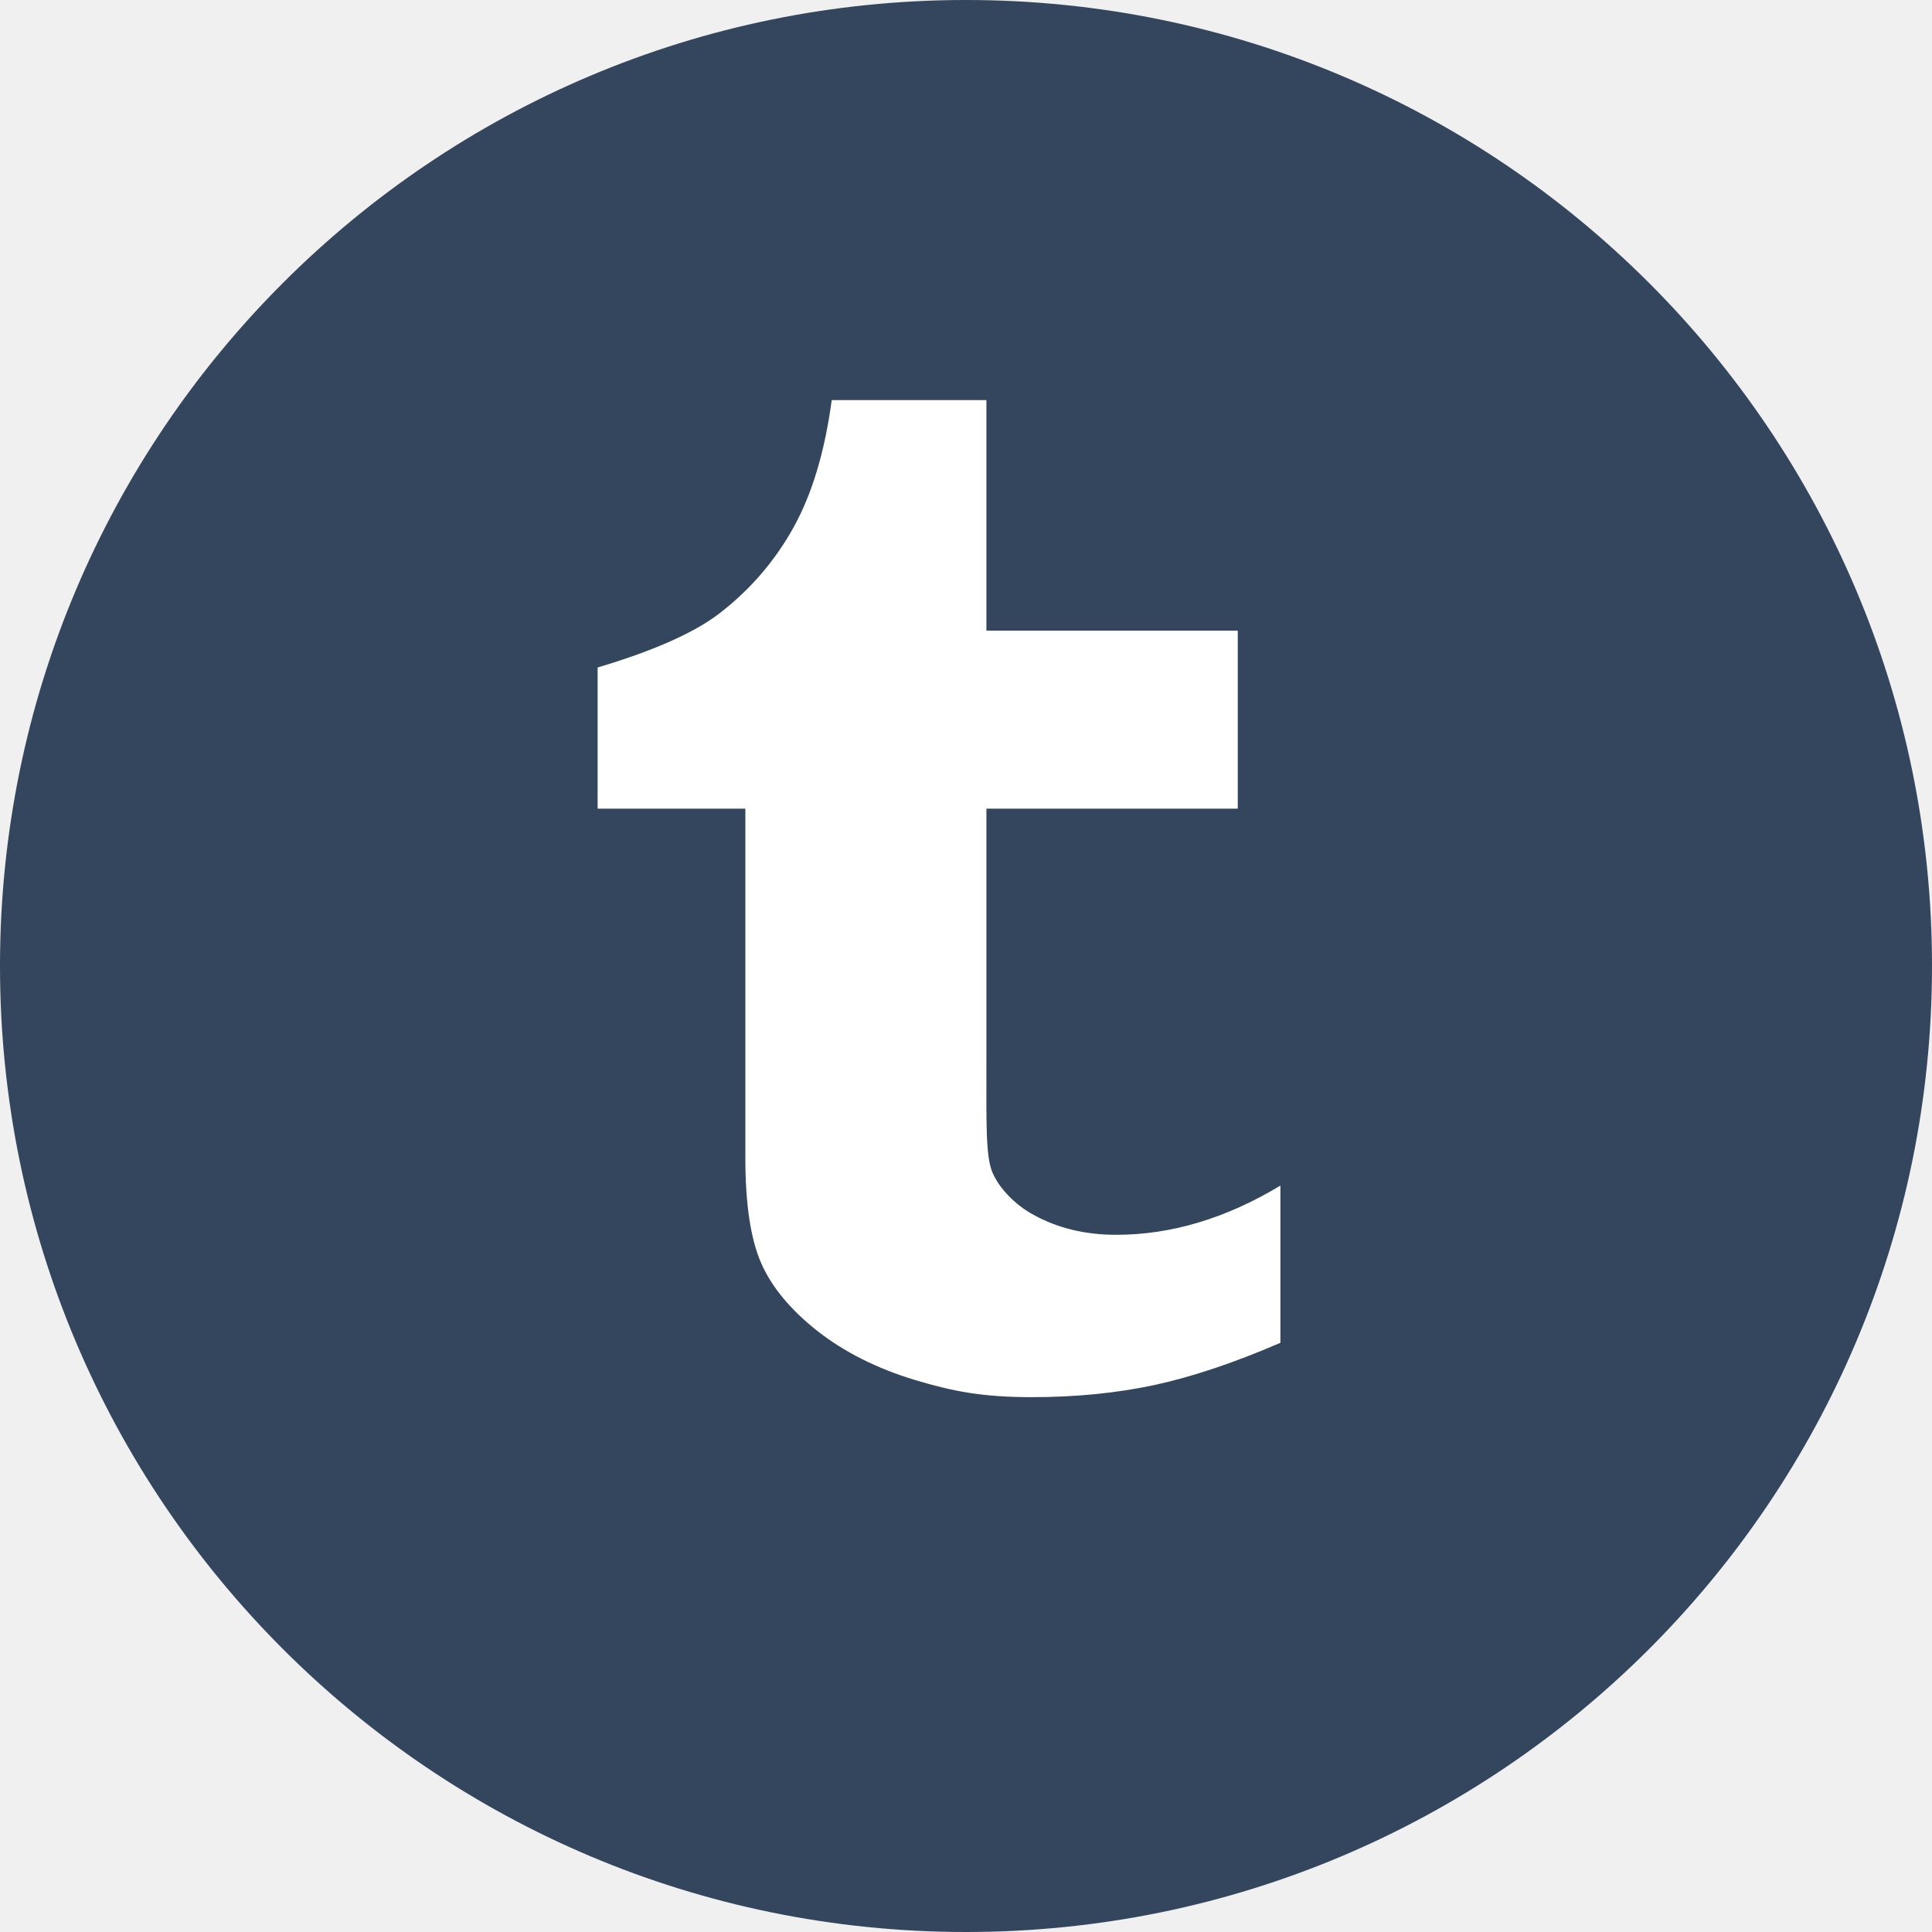
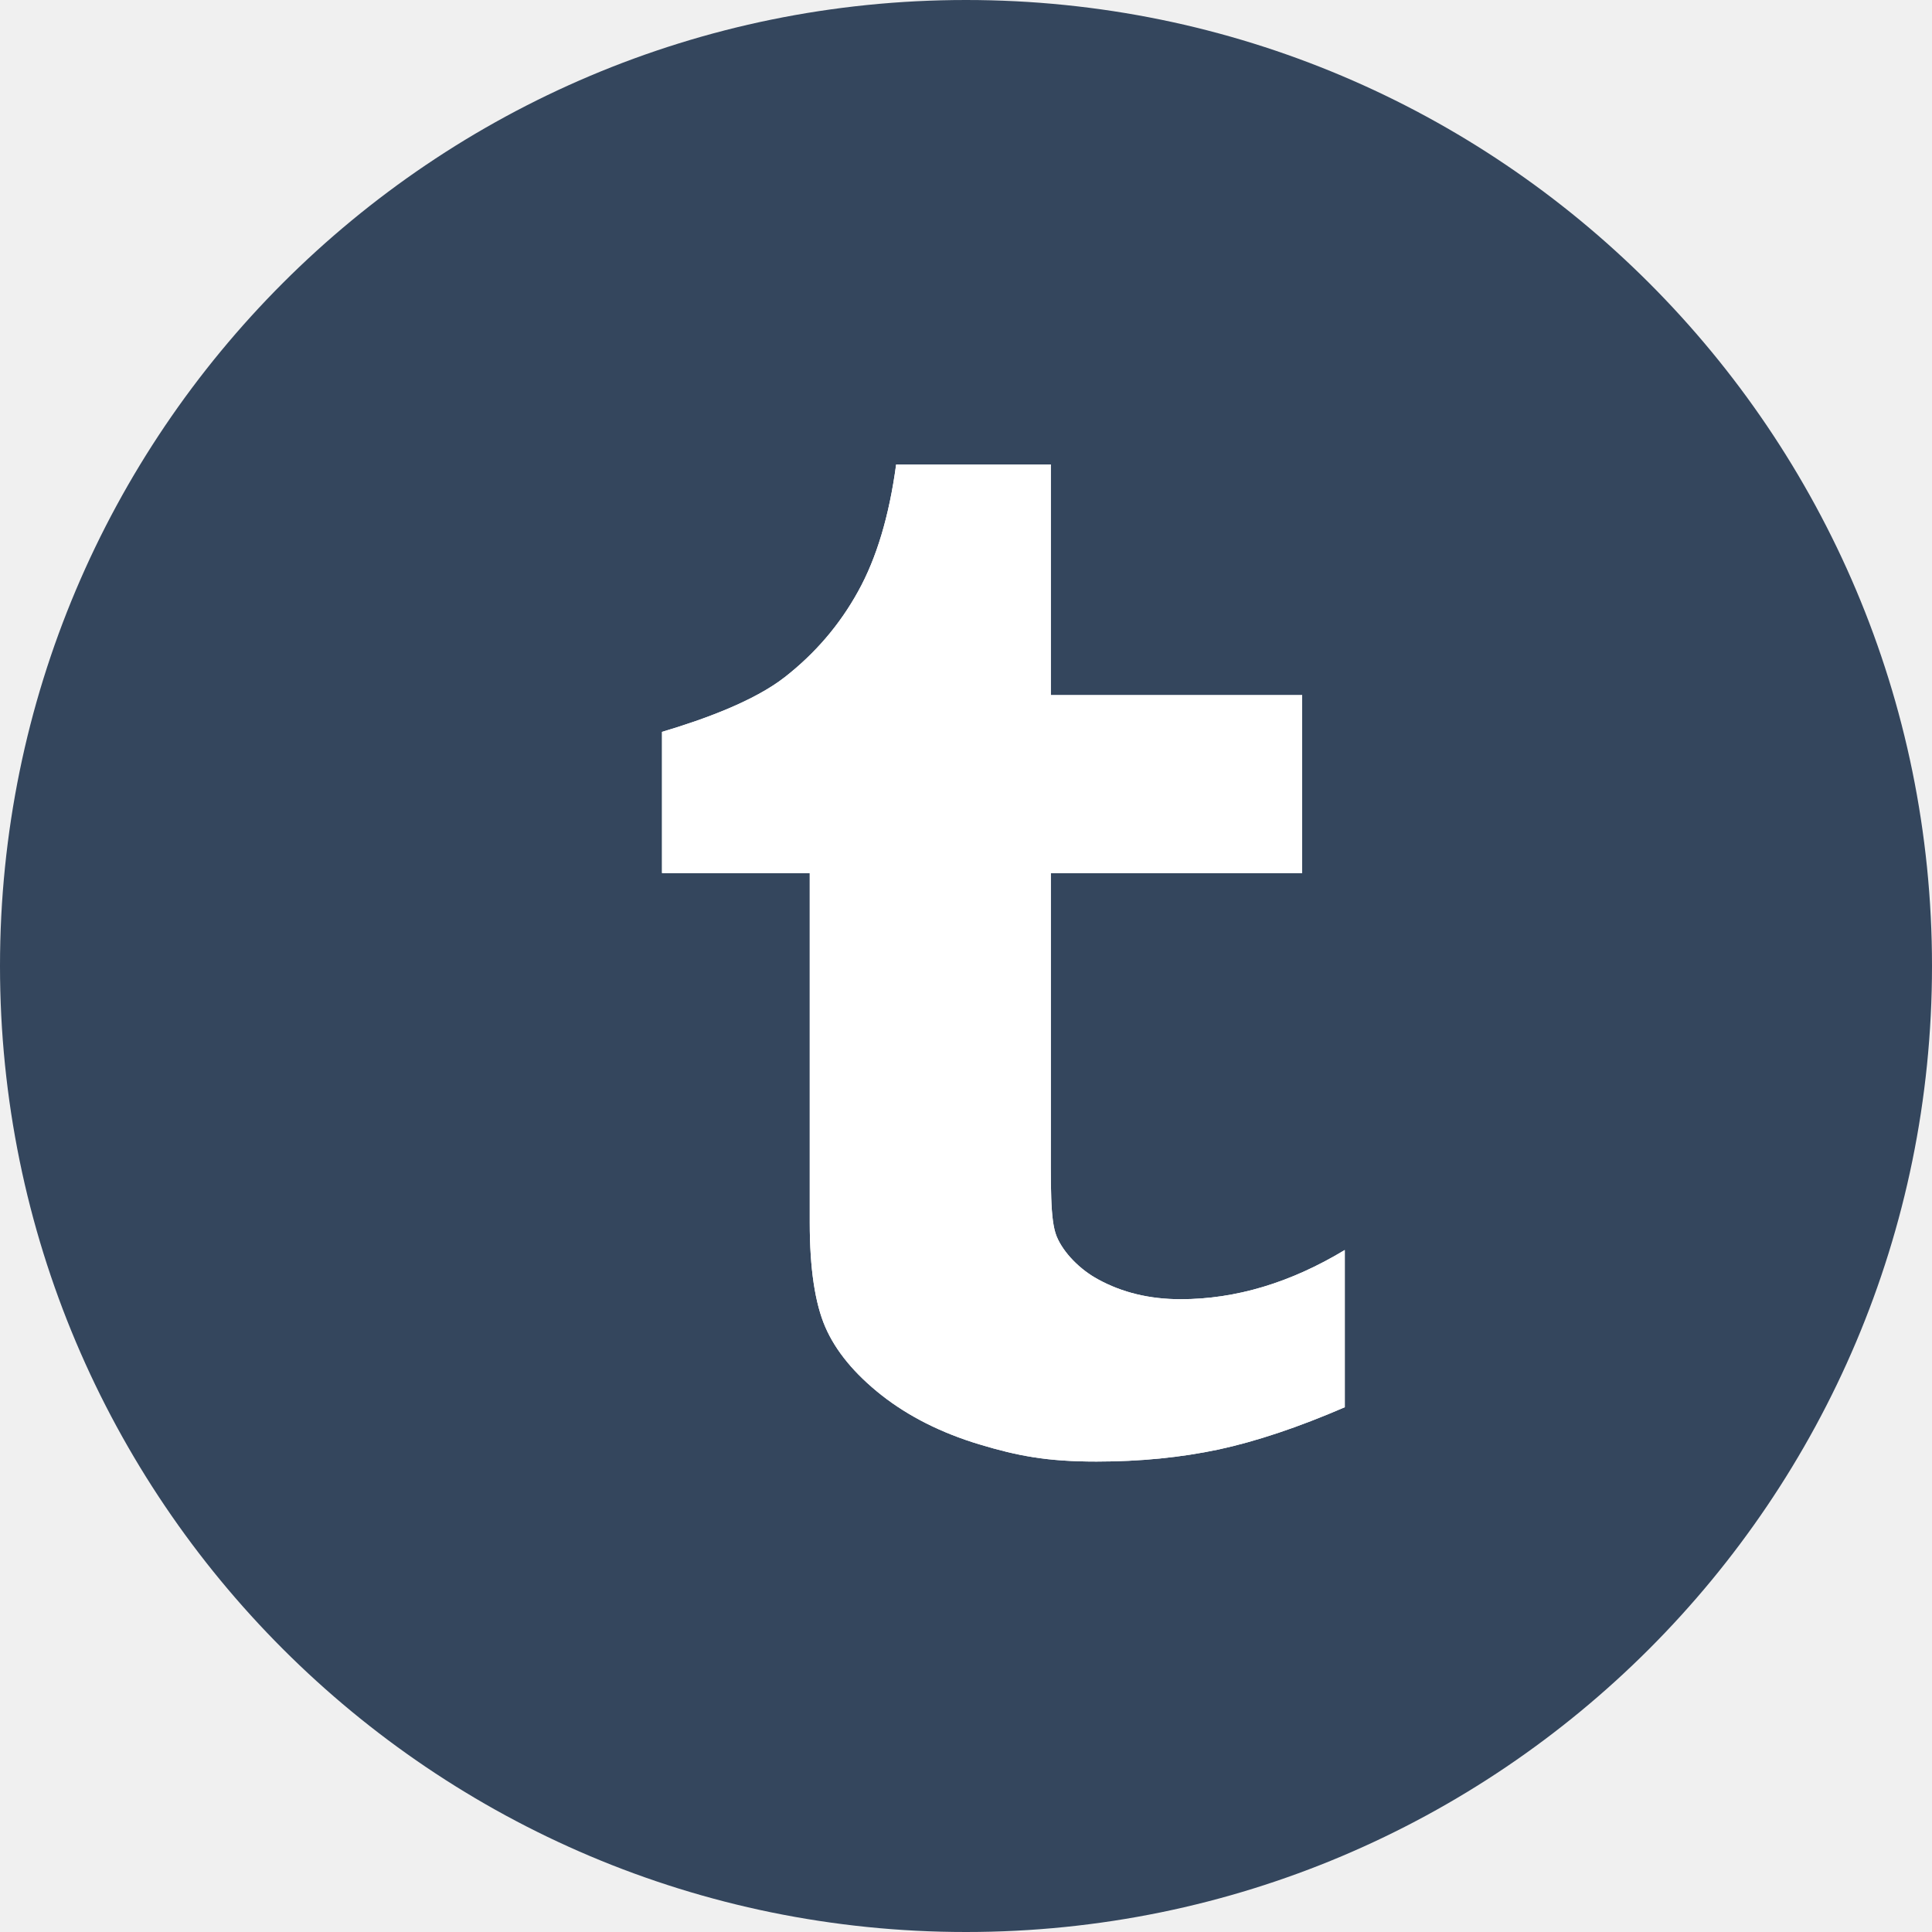
- <svg xmlns="http://www.w3.org/2000/svg" xmlns:xlink="http://www.w3.org/1999/xlink" width="30px" height="30px" viewBox="0 0 30 30" version="1.1">
-   <defs>
-     <path id="path-1" d="M6.317,0.213 L6.317,3.793 L10.22,3.793 L10.22,6.557 L6.317,6.557 L6.317,10.527 C6.317,11.425 6.304,11.943 6.407,12.197 C6.511,12.451 6.769,12.714 7.051,12.865 C7.425,13.071 7.851,13.174 8.332,13.174 C9.187,13.174 10.037,12.919 10.882,12.41 L10.882,14.851 C10.162,15.162 9.508,15.381 8.923,15.507 C8.338,15.632 7.706,15.695 7.026,15.695 C6.254,15.695 5.799,15.606 5.206,15.428 C4.612,15.248 4.106,14.992 3.688,14.664 C3.269,14.332 2.979,13.98 2.817,13.608 C2.655,13.235 2.574,12.694 2.574,11.986 L2.574,6.557 L0.28,6.557 L0.28,4.365 C0.943,4.167 1.713,3.884 2.184,3.515 C2.659,3.146 3.038,2.703 3.324,2.186 C3.61,1.67 3.808,1.011 3.915,0.213 L6.317,0.213" />
-   </defs>
-   <g id="Page-1" stroke="none" stroke-width="1" fill="none" fill-rule="evenodd">
-     <circle id="Oval-1-Copy-8" fill="#34465D" cx="15" cy="15" r="15" />
-     <g id="Imported-Layers" transform="translate(9, 6)">
-       <mask id="mask-2" fill="white">
-         <use xlink:href="#path-1" />
-       </mask>
-       <use id="Clip-2" fill="#FFFFFF" xlink:href="#path-1" />
+ <svg xmlns="http://www.w3.org/2000/svg" width="64" height="64" viewBox="0 0 64 64">
+   <g fill="none" fill-rule="evenodd">
+     <circle fill="#34465D" cx="32" cy="32" r="32" />
+     <g fill="#FFF">
+       <path d="M34.81 15.387v7.64h8.326v5.895H34.81v8.468c0 1.918-.028 3.02.192 3.564.22.54.772 1.102 1.373 1.426.798.438 1.707.658 2.733.658 1.824 0 3.638-.543 5.44-1.63v5.208c-1.536.664-2.93 1.13-4.178 1.4-1.25.265-2.598.4-4.048.4-1.647 0-2.618-.19-3.883-.57-1.267-.383-2.346-.93-3.238-1.63-.895-.707-1.514-1.458-1.86-2.252-.345-.795-.517-1.95-.517-3.46V28.922H21.93v-4.678c1.416-.42 3.057-1.025 4.063-1.81 1.012-.79 1.82-1.734 2.43-2.838.612-1.1 1.034-2.506 1.263-4.21h5.123" />
+       <path d="M34.81 15.387v7.64h8.326v5.895H34.81v8.468c0 1.918-.028 3.02.192 3.564.22.54.772 1.102 1.373 1.426.798.438 1.707.658 2.733.658 1.824 0 3.638-.543 5.44-1.63v5.208c-1.536.664-2.93 1.13-4.178 1.4-1.25.265-2.598.4-4.048.4-1.647 0-2.618-.19-3.883-.57-1.267-.383-2.346-.93-3.238-1.63-.895-.707-1.514-1.458-1.86-2.252-.345-.795-.517-1.95-.517-3.46V28.922H21.93v-4.678c1.416-.42 3.057-1.025 4.063-1.81 1.012-.79 1.82-1.734 2.43-2.838.612-1.1 1.034-2.506 1.263-4.21h5.123" />
    </g>
  </g>
</svg>
